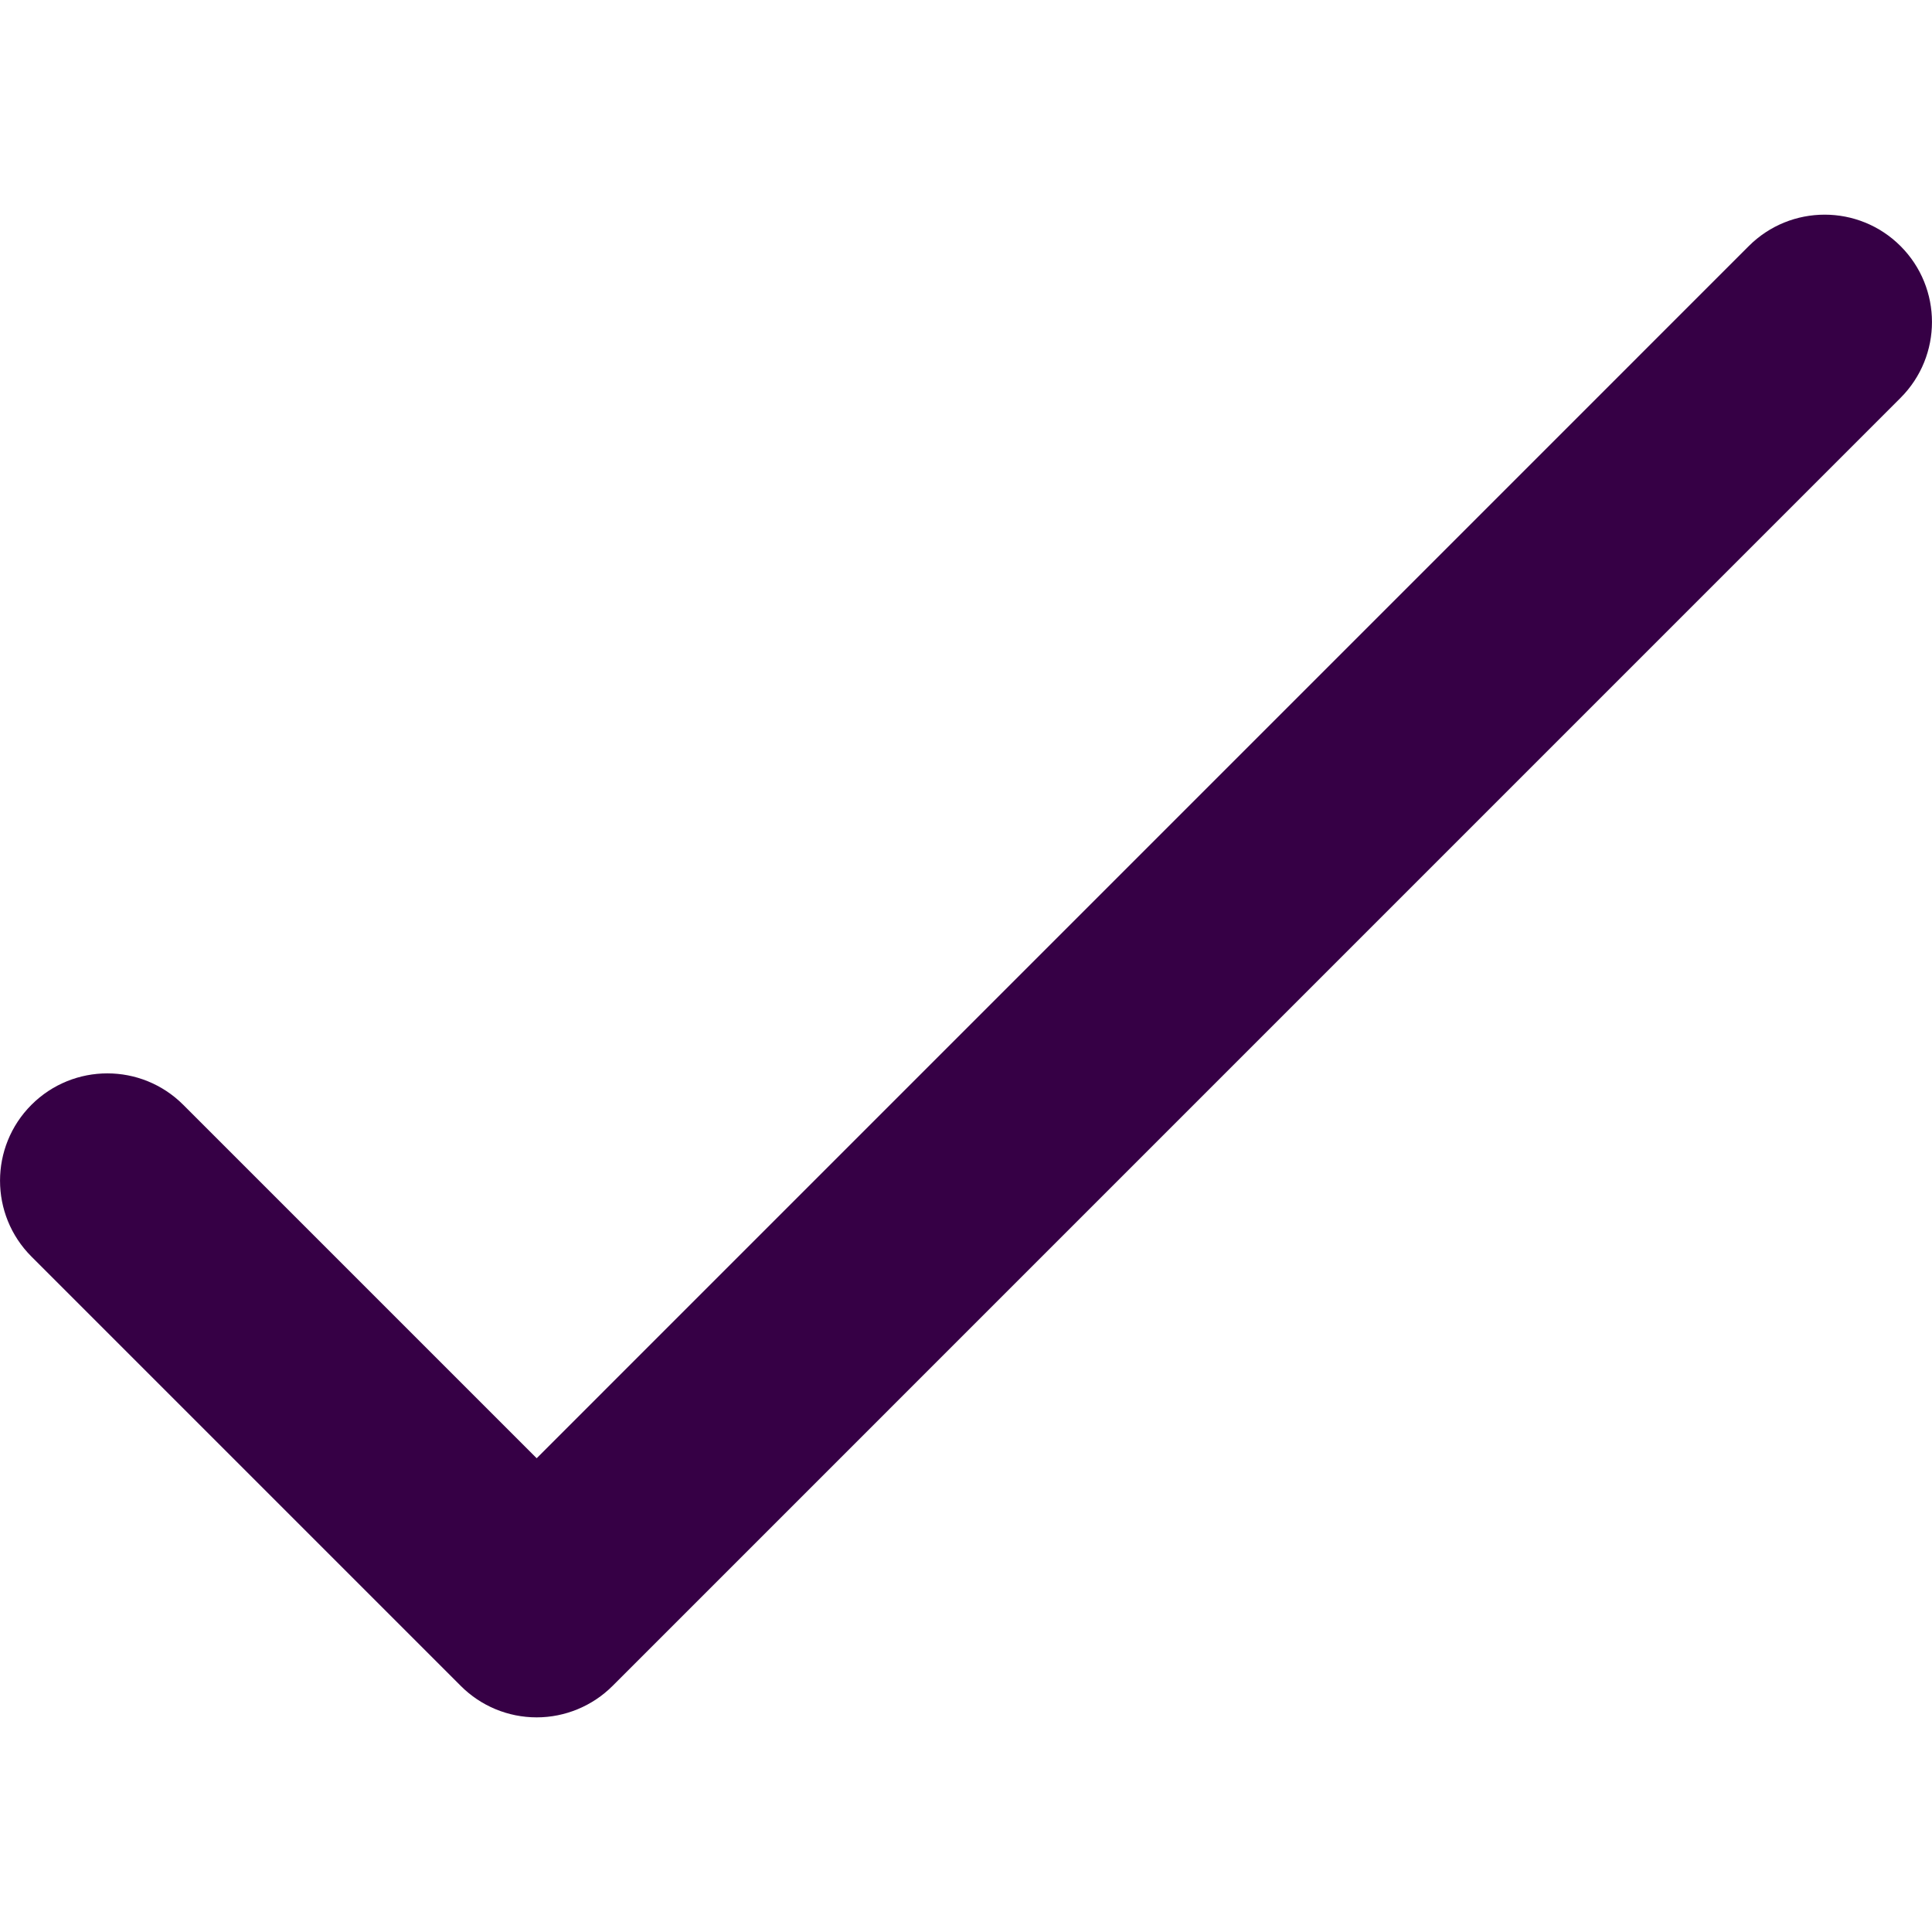
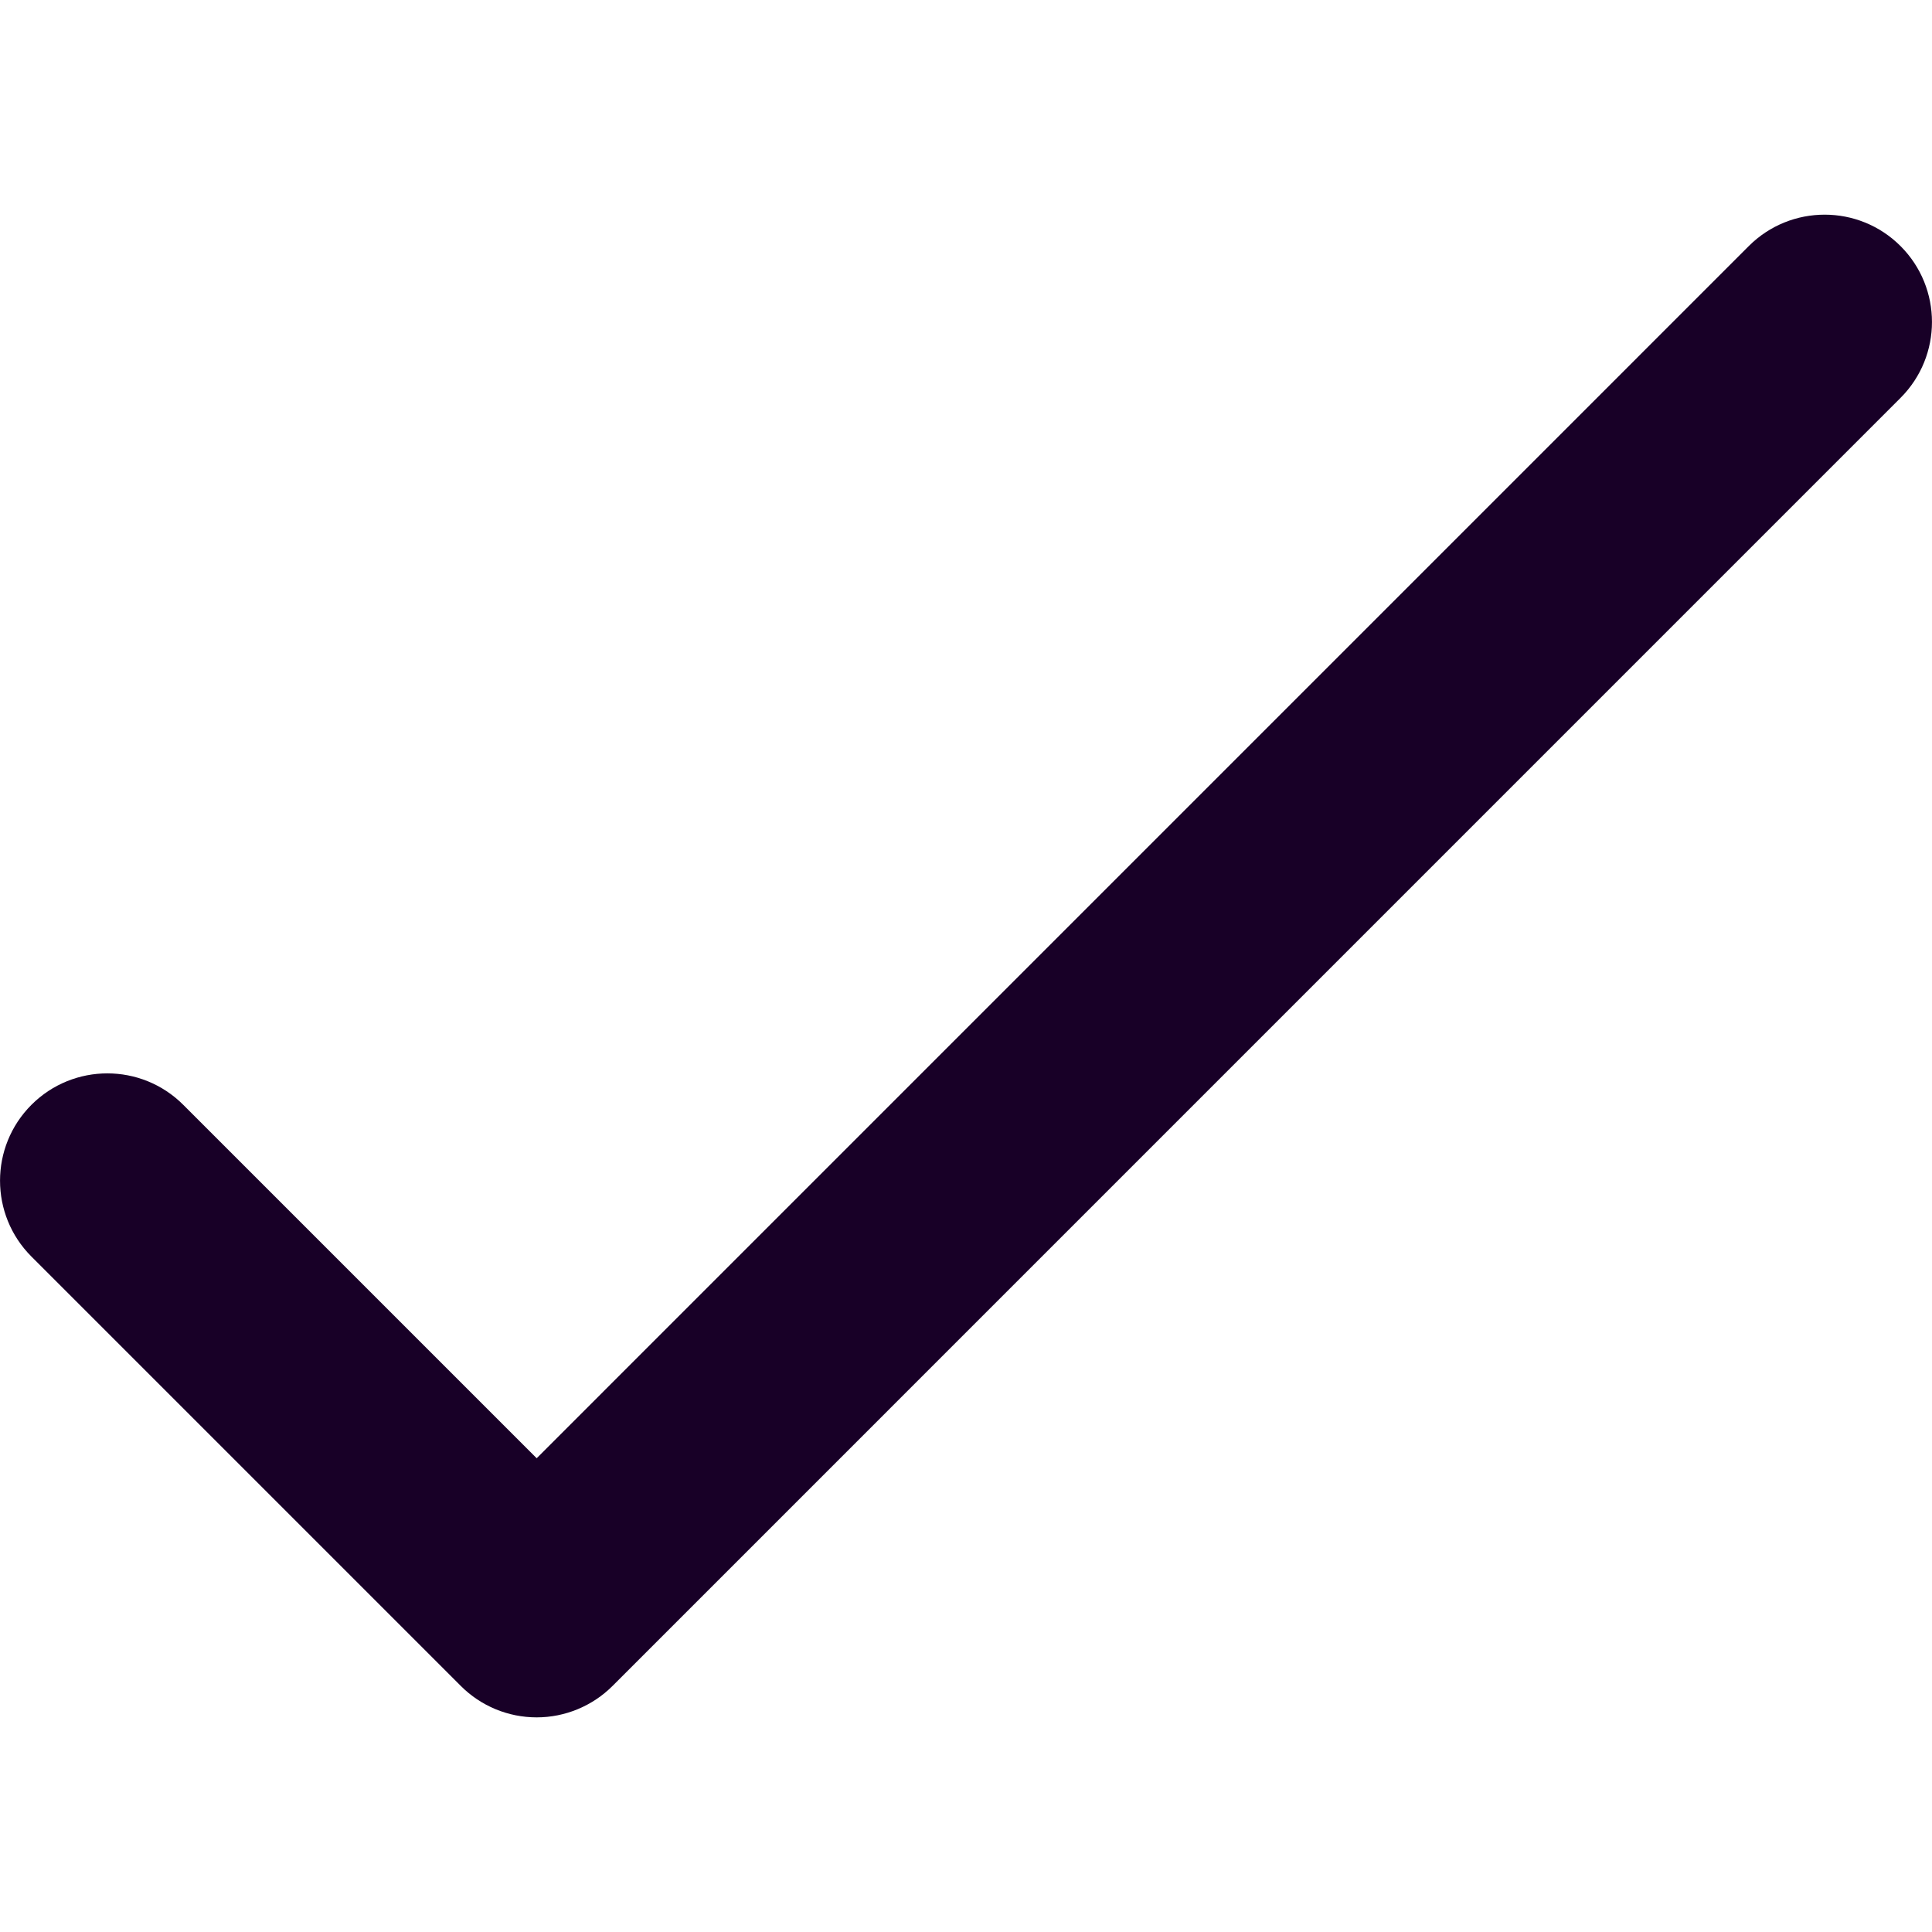
<svg xmlns="http://www.w3.org/2000/svg" fill="none" height="32" viewBox="0 0 32 32" width="32" version="1.1" id="svg4">
  <defs id="defs8" />
-   <path clip-rule="evenodd" d="m 31.479,4.076 c 0.694,0.694 0.694,1.82 0,2.514 L 10.146,27.924 c -0.333,0.333 -0.786,0.521 -1.257,0.521 -0.472,0 -0.924,-0.187 -1.257,-0.521 L 0.521,20.813 c -0.694,-0.694 -0.694,-1.82 0,-2.514 0.694,-0.694 1.82,-0.694 2.514,0 L 8.889,24.153 28.965,4.076 c 0.694,-0.694 1.82,-0.694 2.514,0 z" fill="#360045" fill-rule="evenodd" id="path2" style="stroke-width:1.778" />
+   <path clip-rule="evenodd" d="m 31.479,4.076 c 0.694,0.694 0.694,1.82 0,2.514 L 10.146,27.924 c -0.333,0.333 -0.786,0.521 -1.257,0.521 -0.472,0 -0.924,-0.187 -1.257,-0.521 L 0.521,20.813 c -0.694,-0.694 -0.694,-1.82 0,-2.514 0.694,-0.694 1.82,-0.694 2.514,0 L 8.889,24.153 28.965,4.076 c 0.694,-0.694 1.82,-0.694 2.514,0 z" fill="#180027" fill-rule="evenodd" id="path2" style="stroke-width:1.778" />
</svg>
